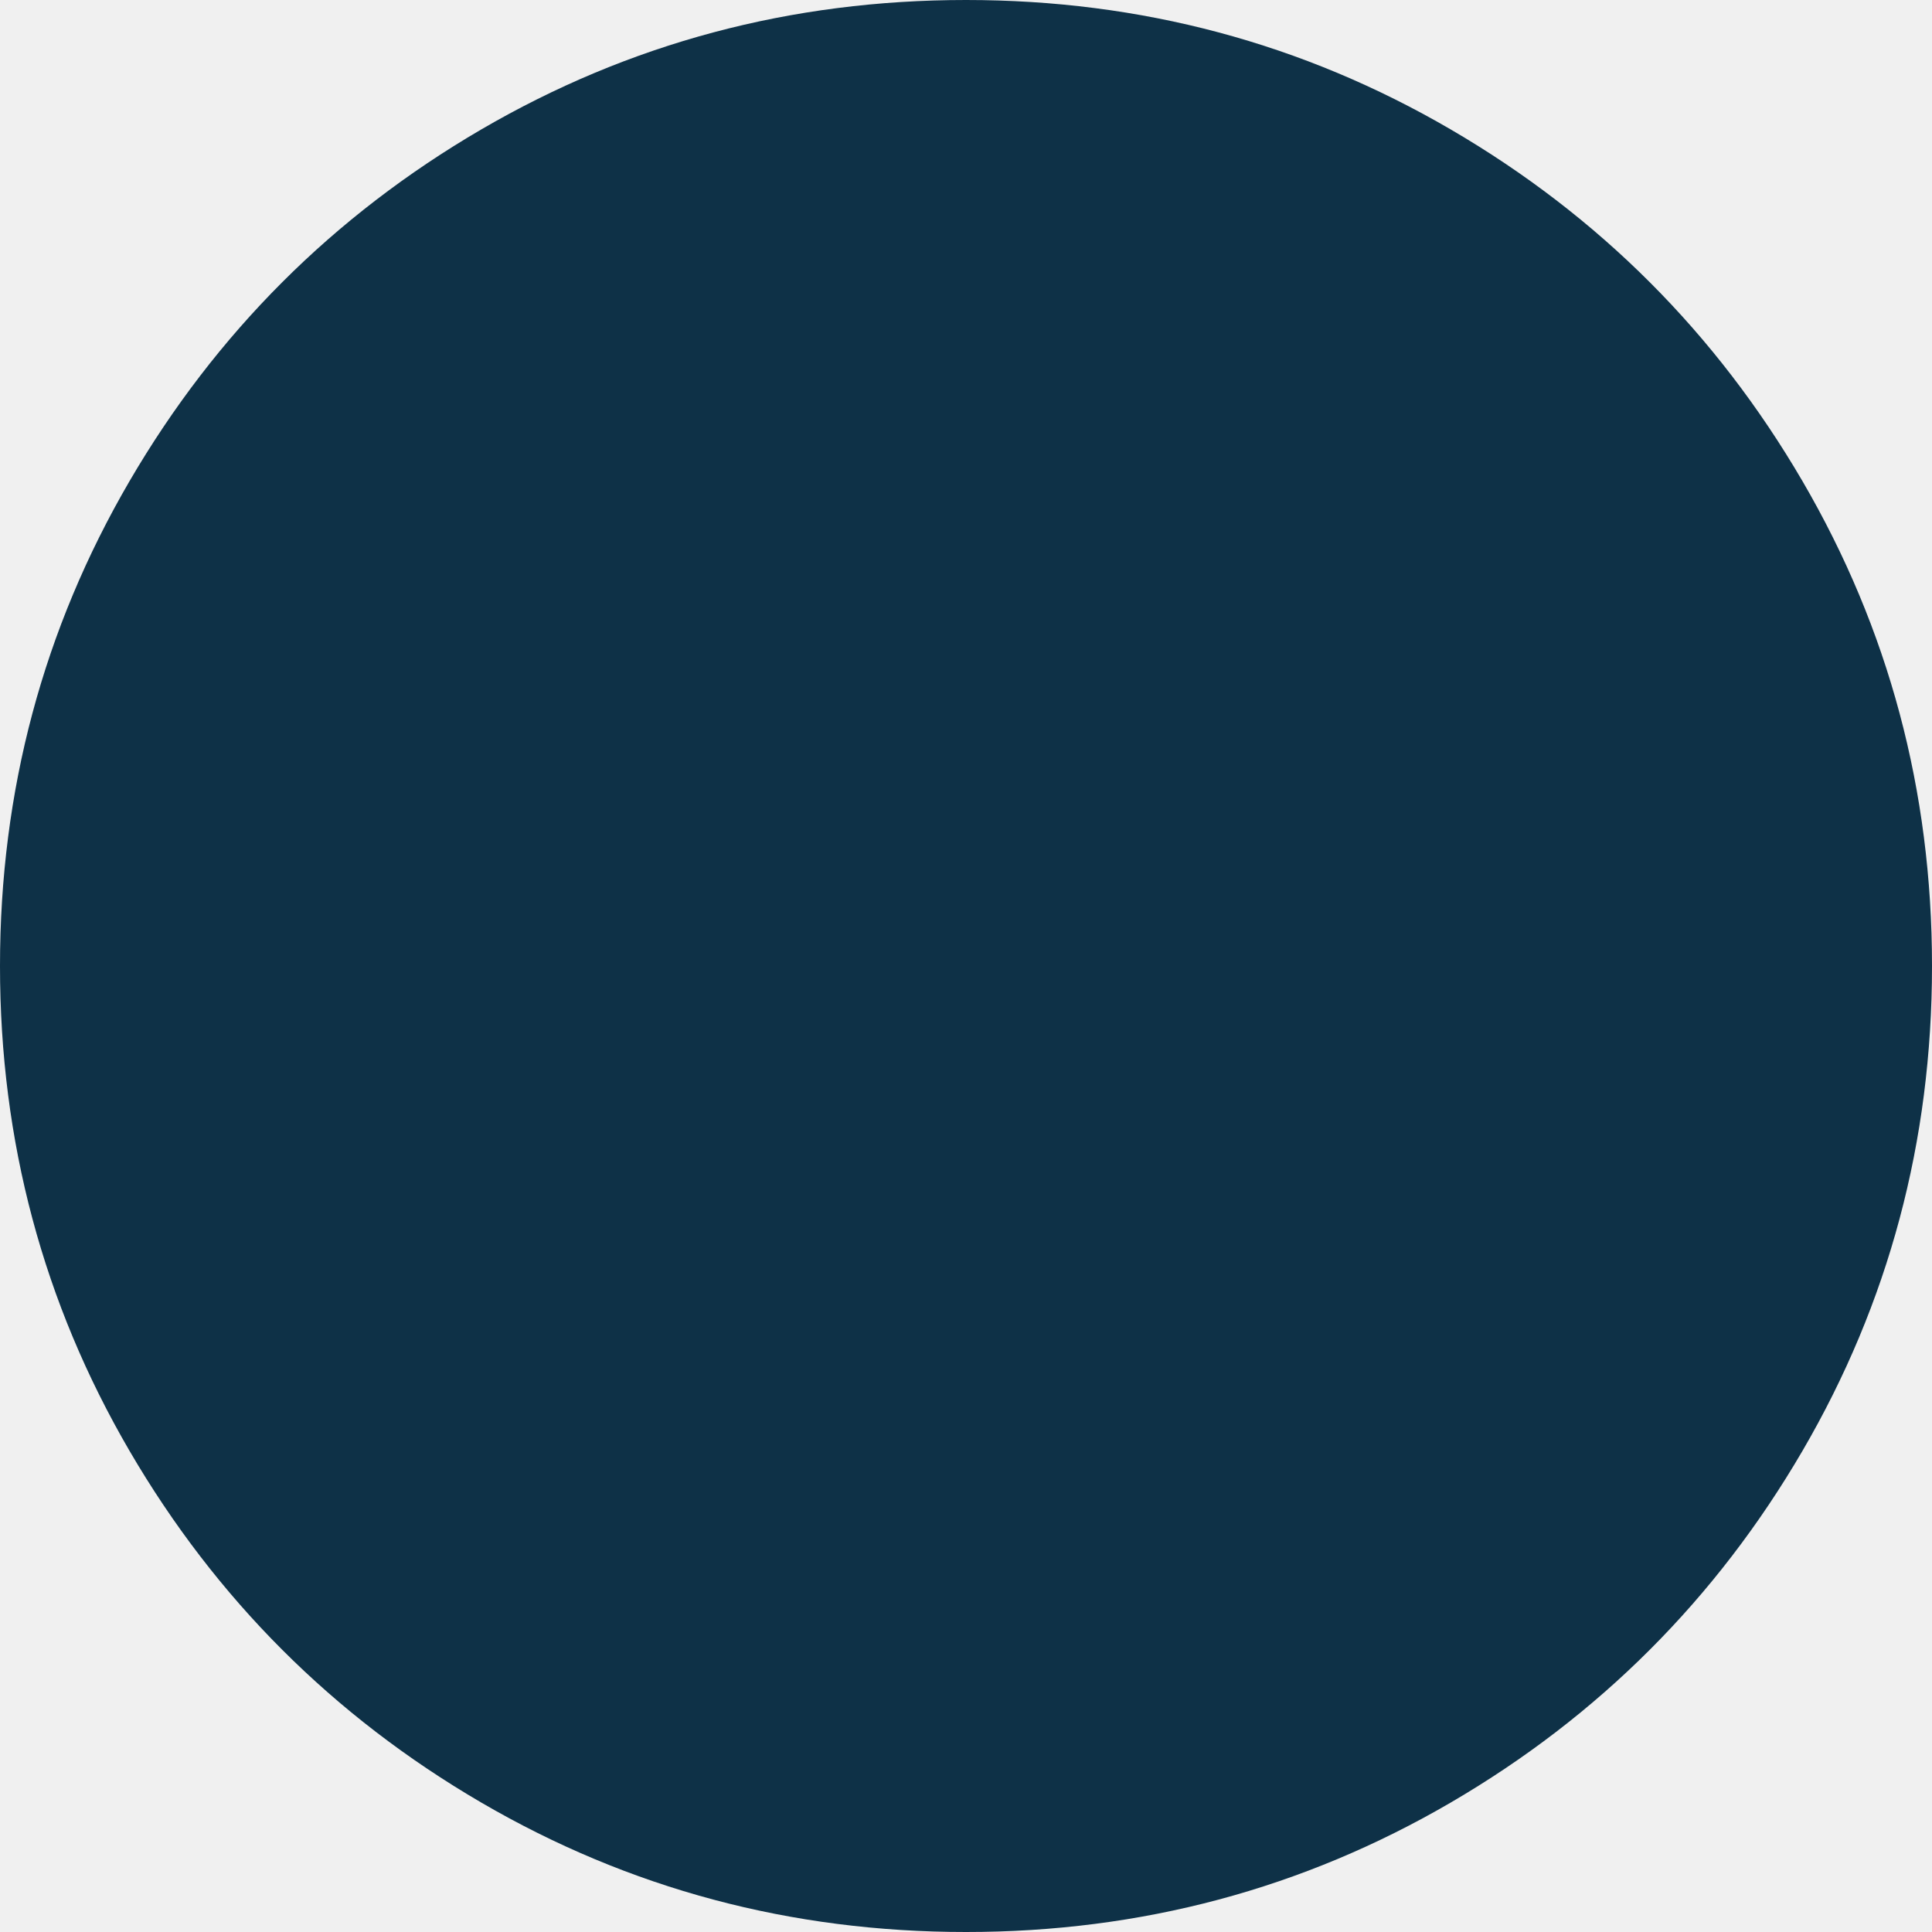
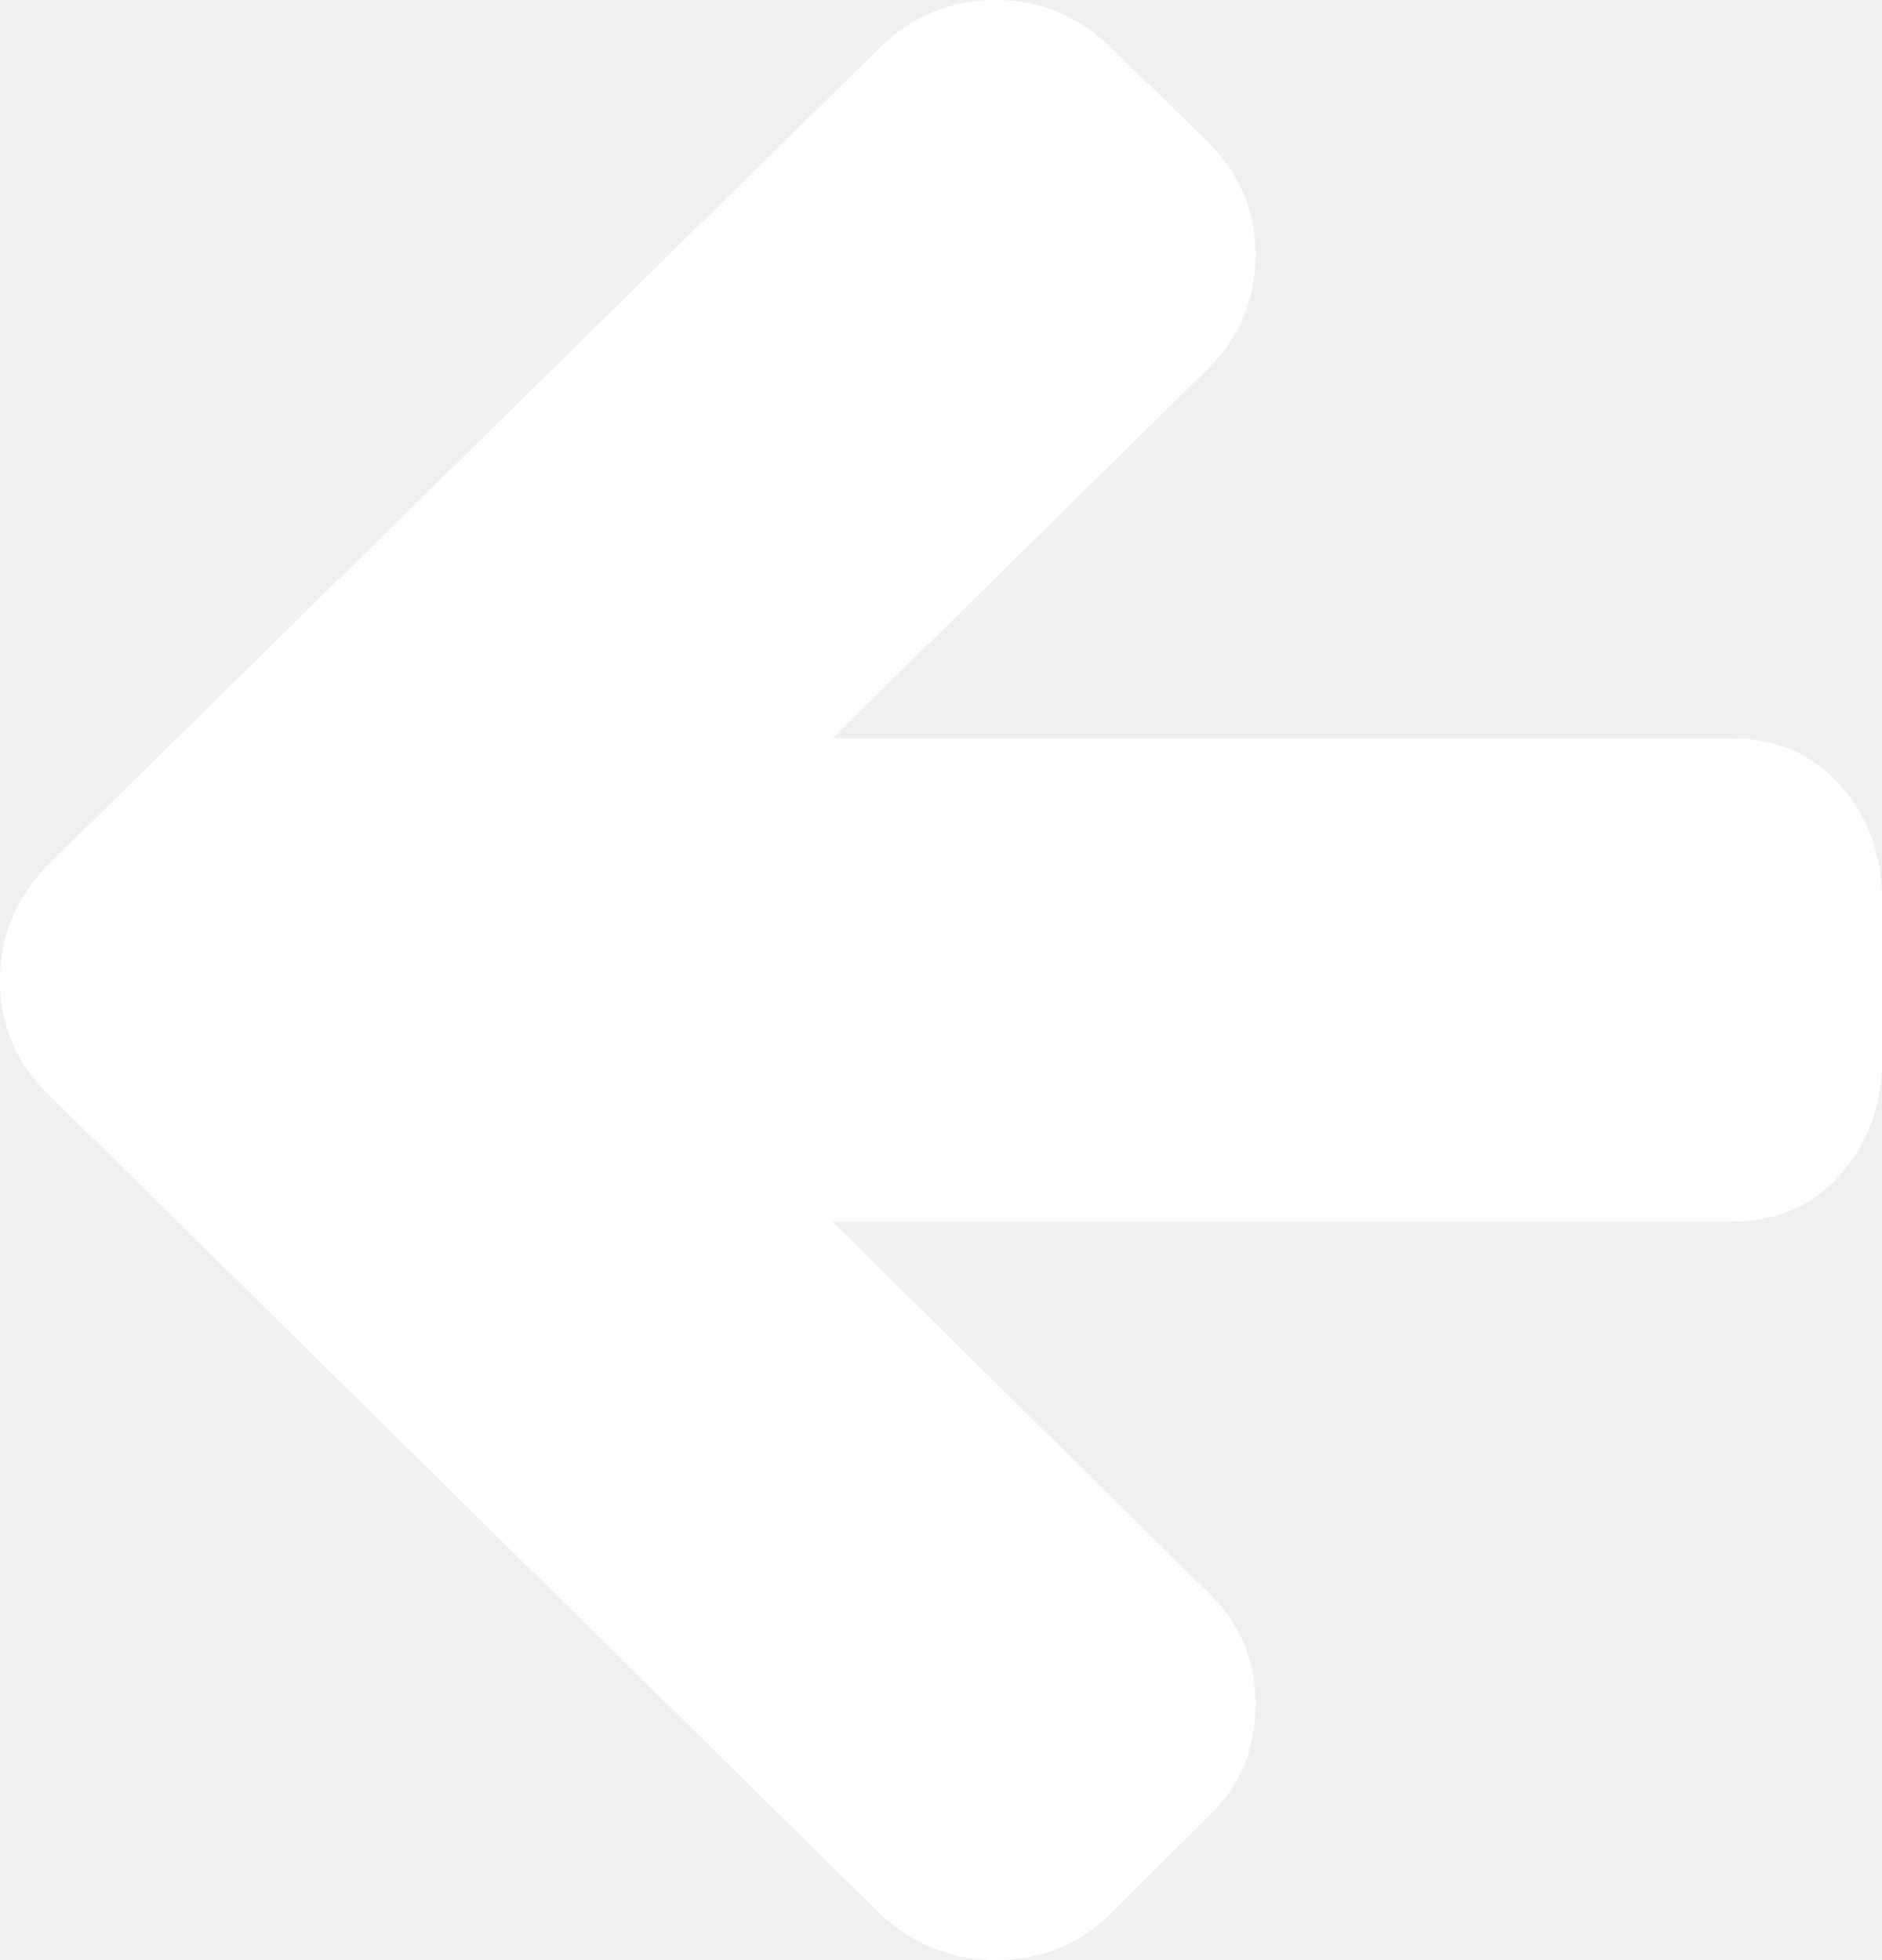
- <svg xmlns="http://www.w3.org/2000/svg" version="1.1" width="16px" height="16px">
-   <g transform="matrix(1 0 0 1 -937 -25 )">
-     <path d="M 14.927 3.984  C 15.642 5.21  16 6.549  16 8  C 16 9.451  15.642 10.79  14.927 12.016  C 14.212 13.241  13.241 14.212  12.016 14.927  C 10.79 15.642  9.451 16  8 16  C 6.549 16  5.21 15.642  3.984 14.927  C 2.759 14.212  1.788 13.241  1.073 12.016  C 0.358 10.79  0 9.451  0 8  C 0 6.549  0.358 5.21  1.073 3.984  C 1.788 2.759  2.759 1.788  3.984 1.073  C 5.21 0.358  6.549 0  8 0  C 9.451 0  10.79 0.358  12.016 1.073  C 13.241 1.788  14.212 2.759  14.927 3.984  Z " fill-rule="nonzero" fill="#0e3147" stroke="none" transform="matrix(1 0 0 1 937 25 )" />
+ <svg xmlns="http://www.w3.org/2000/svg" version="1.1" width="24px" height="25px">
+   <g transform="matrix(1 0 0 1 -10 -13 )">
+     <path d="M 23.47 10.021  C 23.823 10.422  24 10.906  24 11.473  L 24 13.527  C 24 14.094  23.823 14.578  23.47 14.979  C 23.117 15.38  22.658 15.581  22.092 15.581  L 10.614 15.581  L 15.391 20.298  C 15.804 20.684  16.011 21.165  16.011 21.743  C 16.011 22.32  15.804 22.802  15.391 23.187  L 14.168 24.406  C 13.766 24.802  13.277 25  12.701 25  C 12.136 25  11.641 24.802  11.217 24.406  L 0.603 13.944  C 0.201 13.548  0 13.067  0 12.5  C 0 11.944  0.201 11.457  0.603 11.04  L 11.217 0.61  C 11.63 0.203  12.125 0  12.701 0  C 13.266 0  13.755 0.203  14.168 0.61  L 15.391 1.797  C 15.804 2.204  16.011 2.69  16.011 3.257  C 16.011 3.824  15.804 4.311  15.391 4.718  L 10.614 9.419  L 22.092 9.419  C 22.658 9.419  23.117 9.62  23.47 10.021  Z " fill-rule="nonzero" fill="#ffffff" stroke="none" transform="matrix(1 0 0 1 10 13 )" />
  </g>
</svg>
